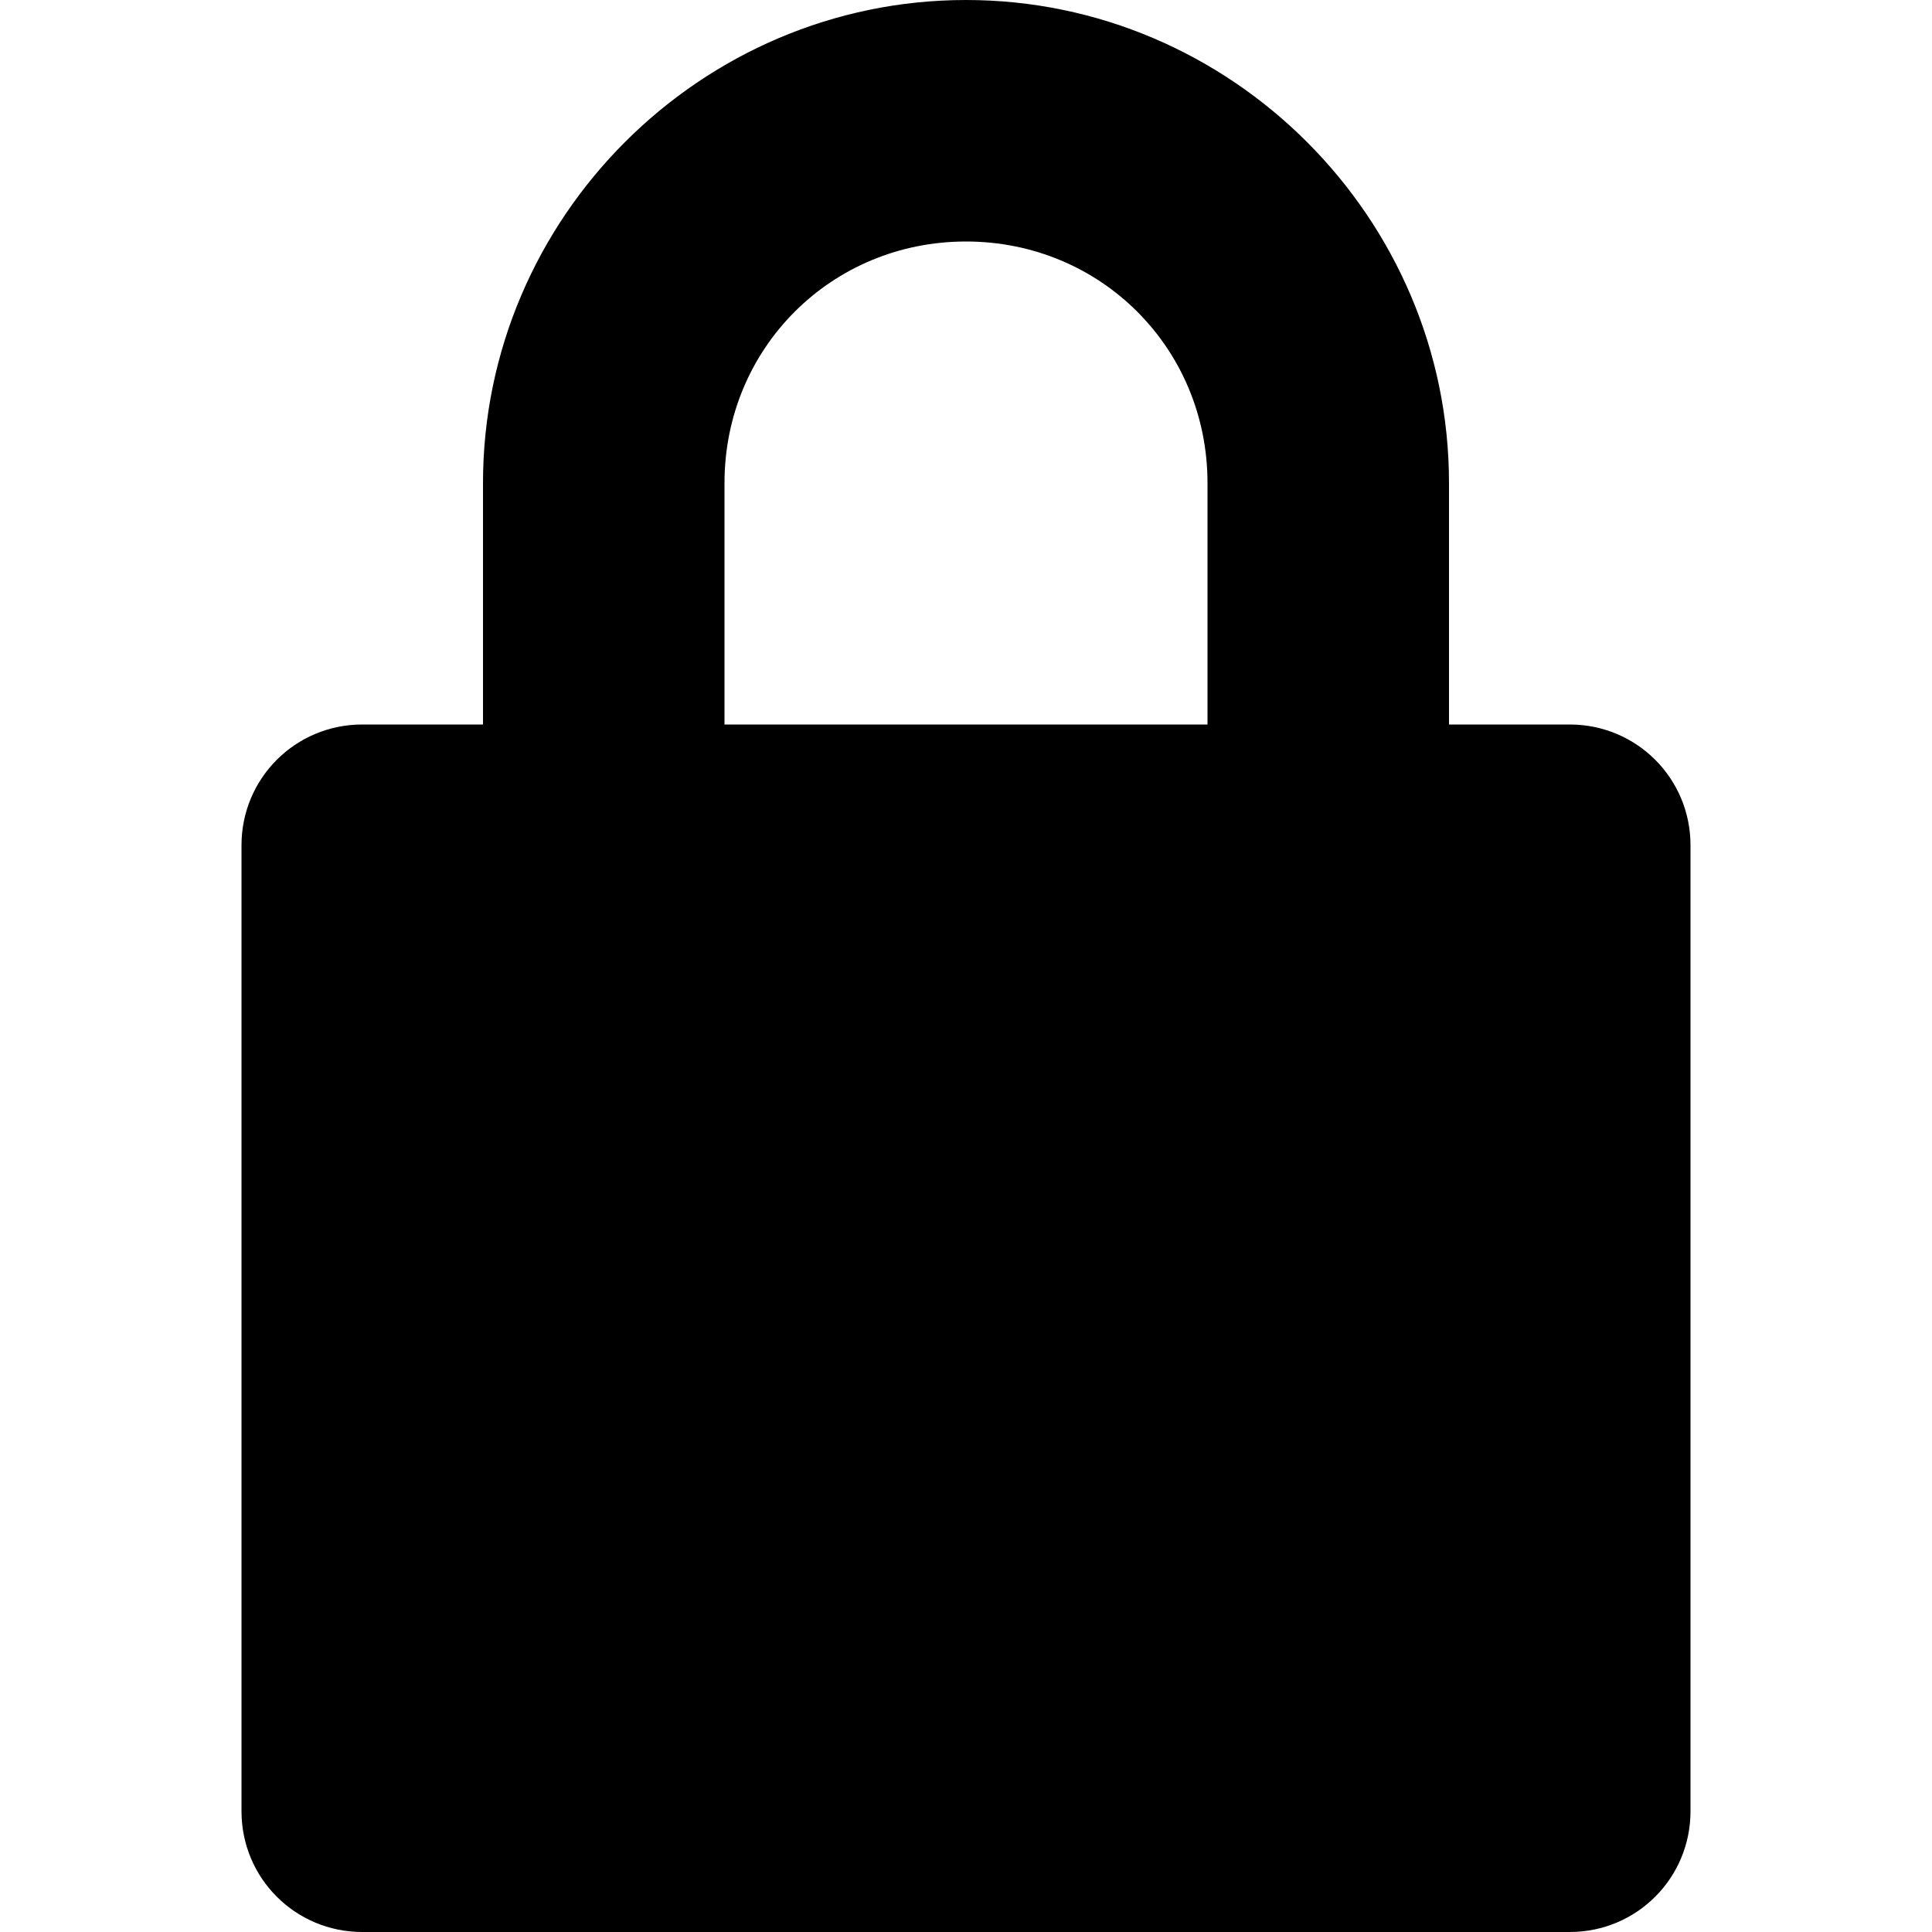
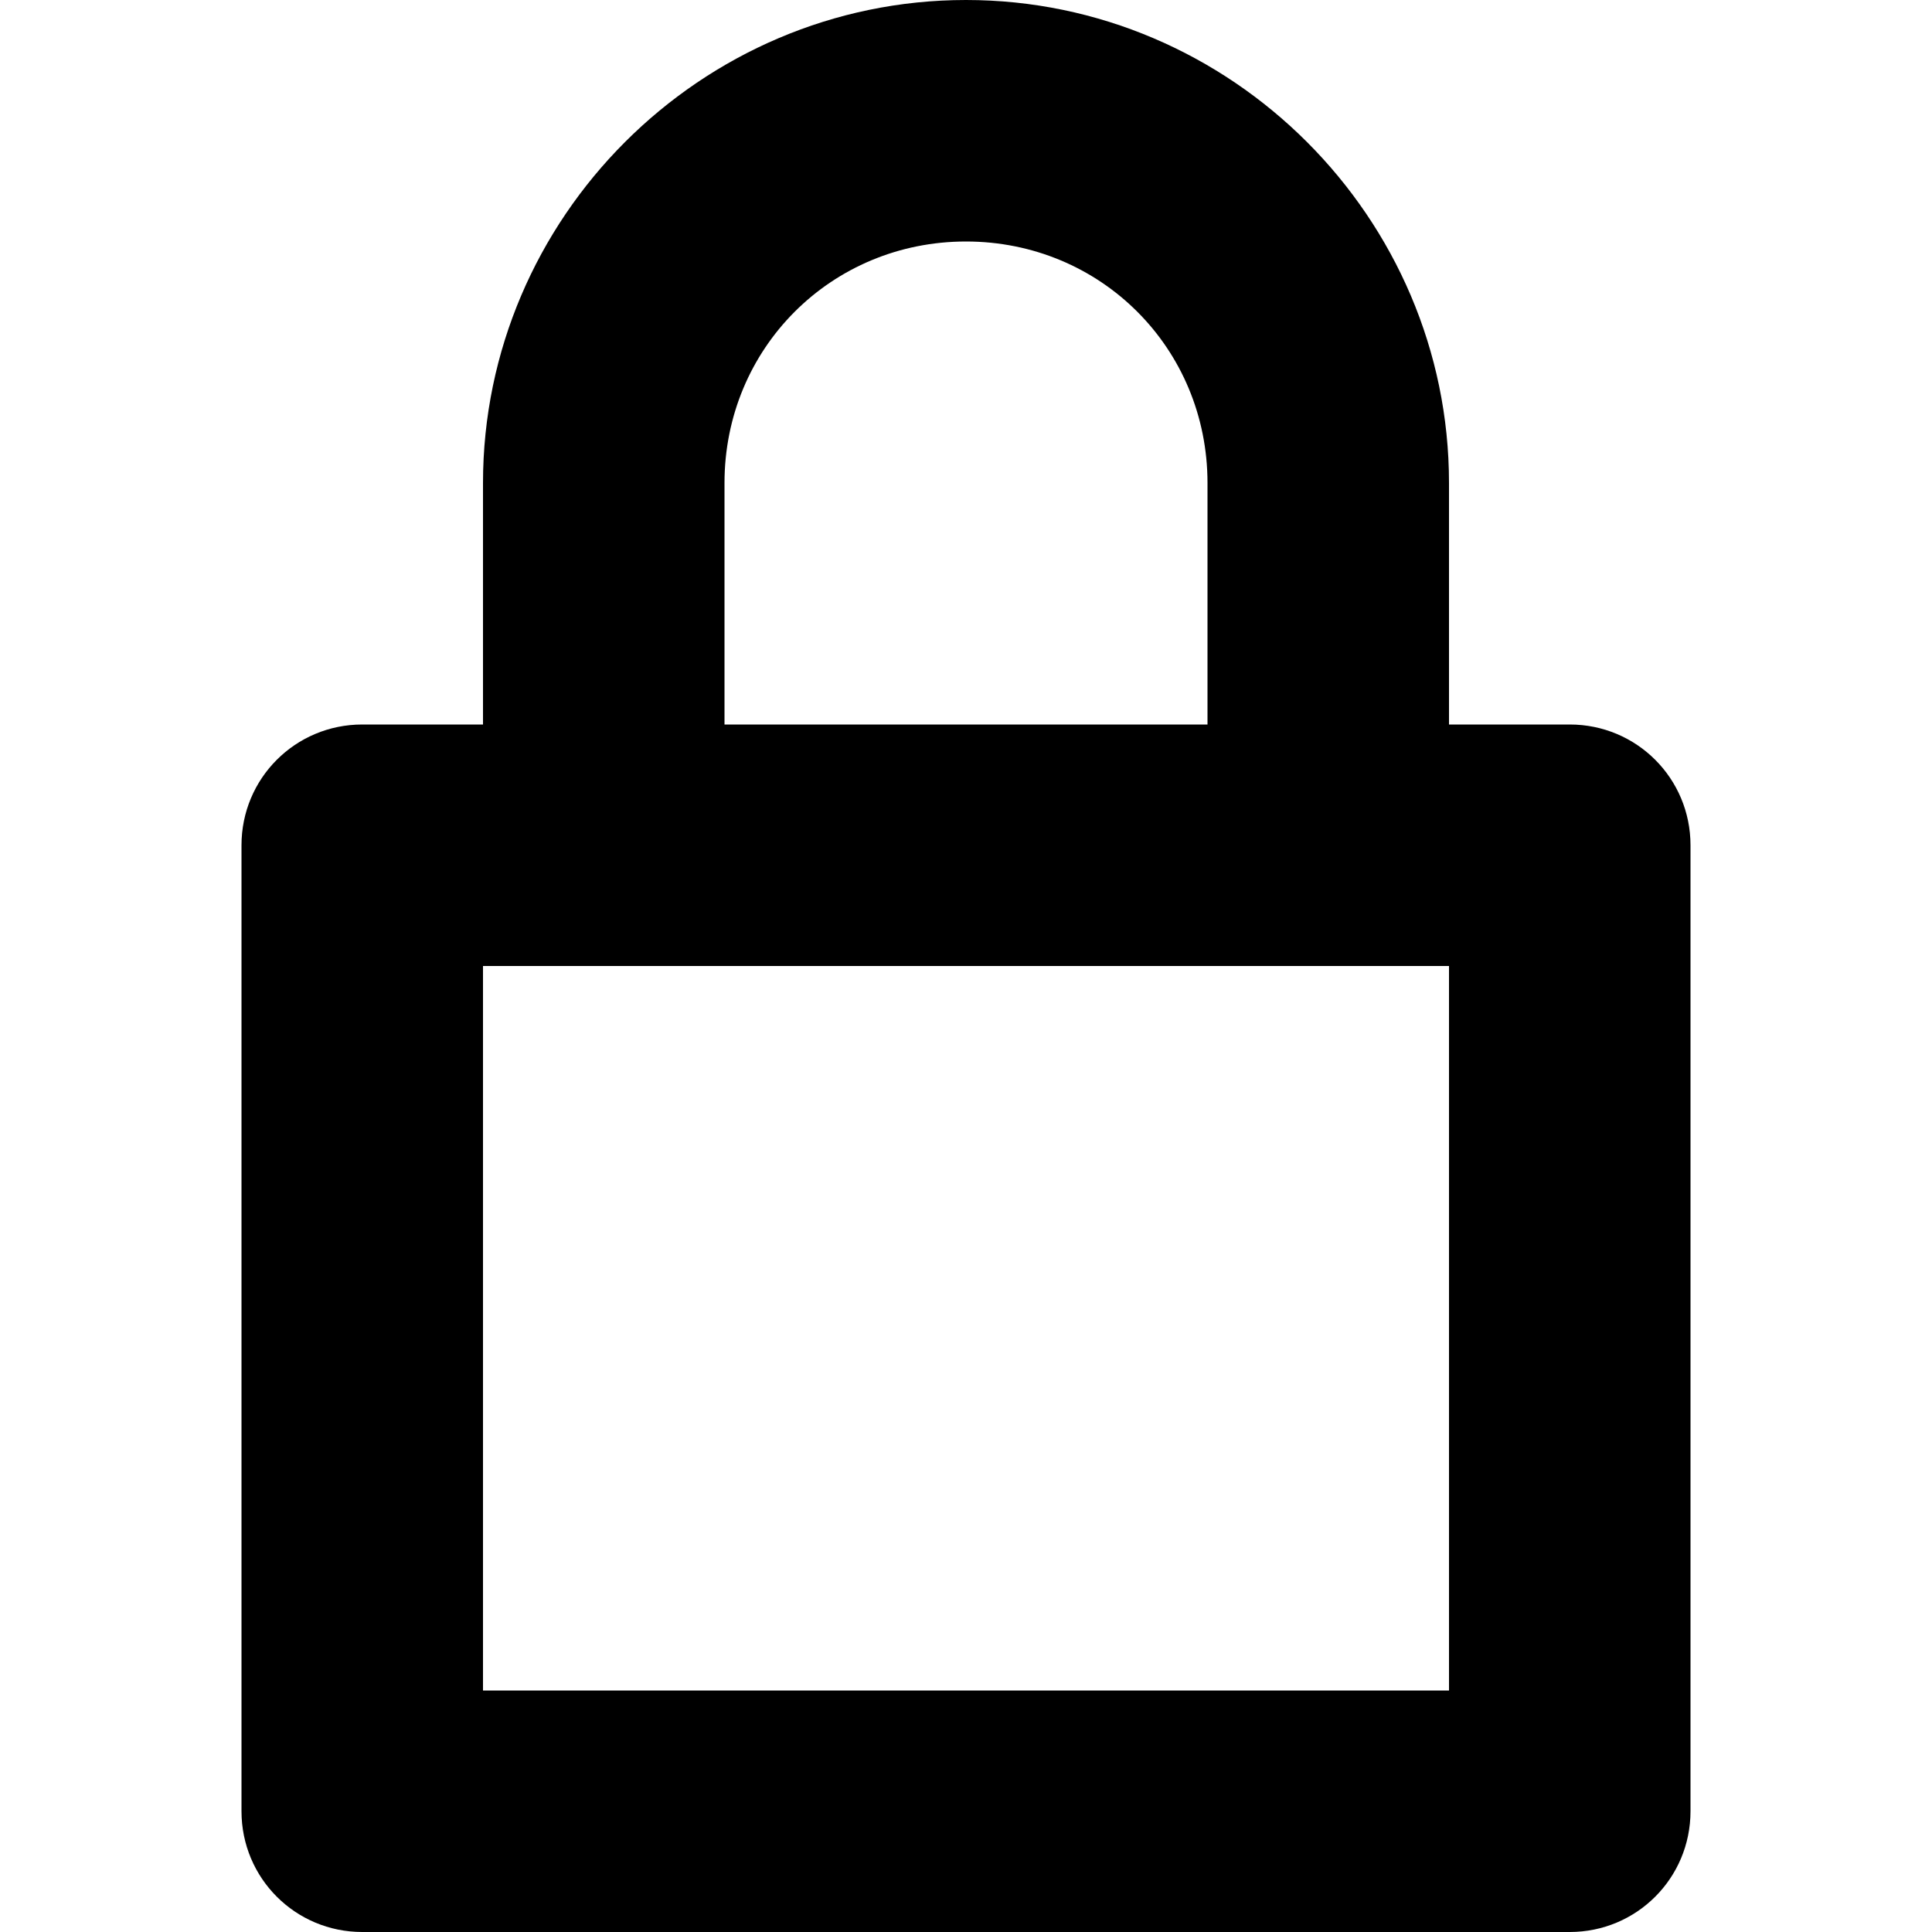
- <svg xmlns="http://www.w3.org/2000/svg" width="16" height="16">
-   <path d="M8 0C5.803 0 4 1.803 4 4v2H3c-.554 0-1 .446-1 1v8c0 .554.446 1 1 1h10c.554 0 1-.446 1-1V7c0-.554-.446-1-1-1h-1V4c0-2.197-1.803-4-4-4zm0 2c1.116 0 2 .884 2 2v2H6V4c0-1.116.884-2 2-2z" />
+ <svg xmlns="http://www.w3.org/2000/svg" height="16" width="16">
+   <path d="M8 0C5.803 0 4 1.803 4 4v2H3c-.554 0-1 .446-1 1v8c0 .554.446 1 1 1h10c.554 0 1-.446 1-1V7c0-.554-.446-1-1-1h-1V4c0-2.197-1.803-4-4-4zm0 2c1.116 0 2 .884 2 2v2H6V4c0-1.116.884-2 2-2zM4 8h8v6H4V8z" />
</svg>
